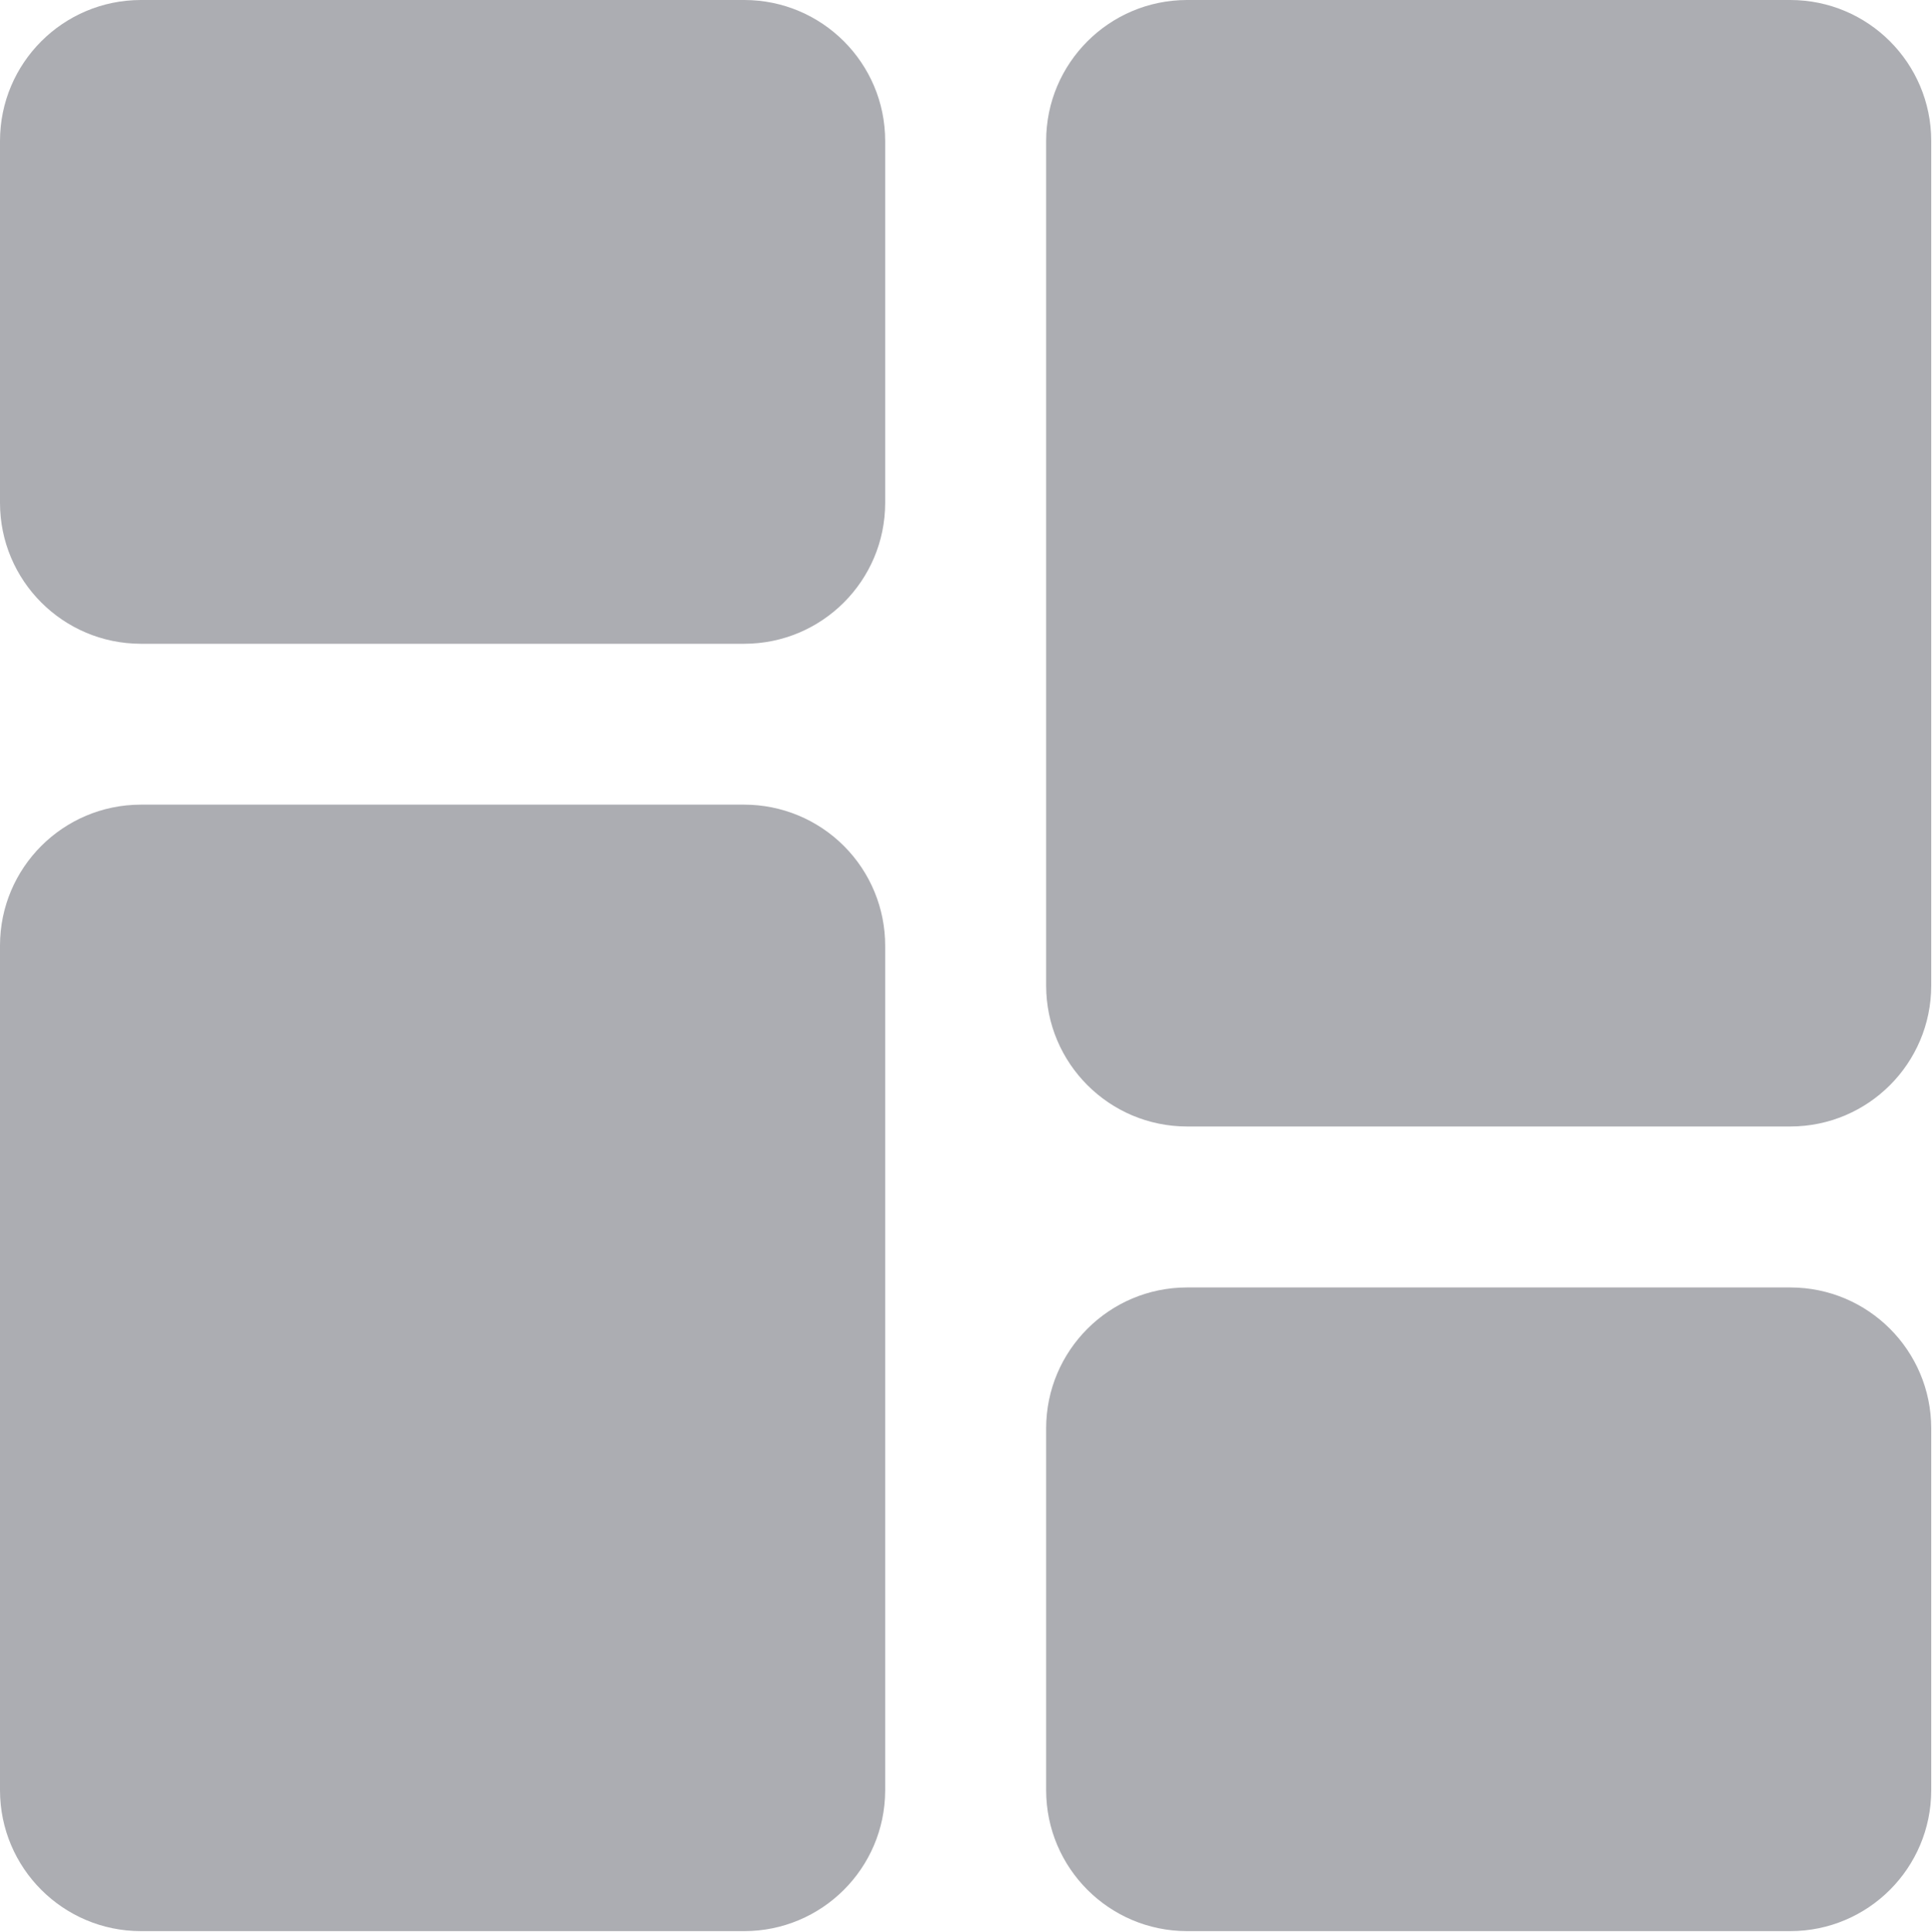
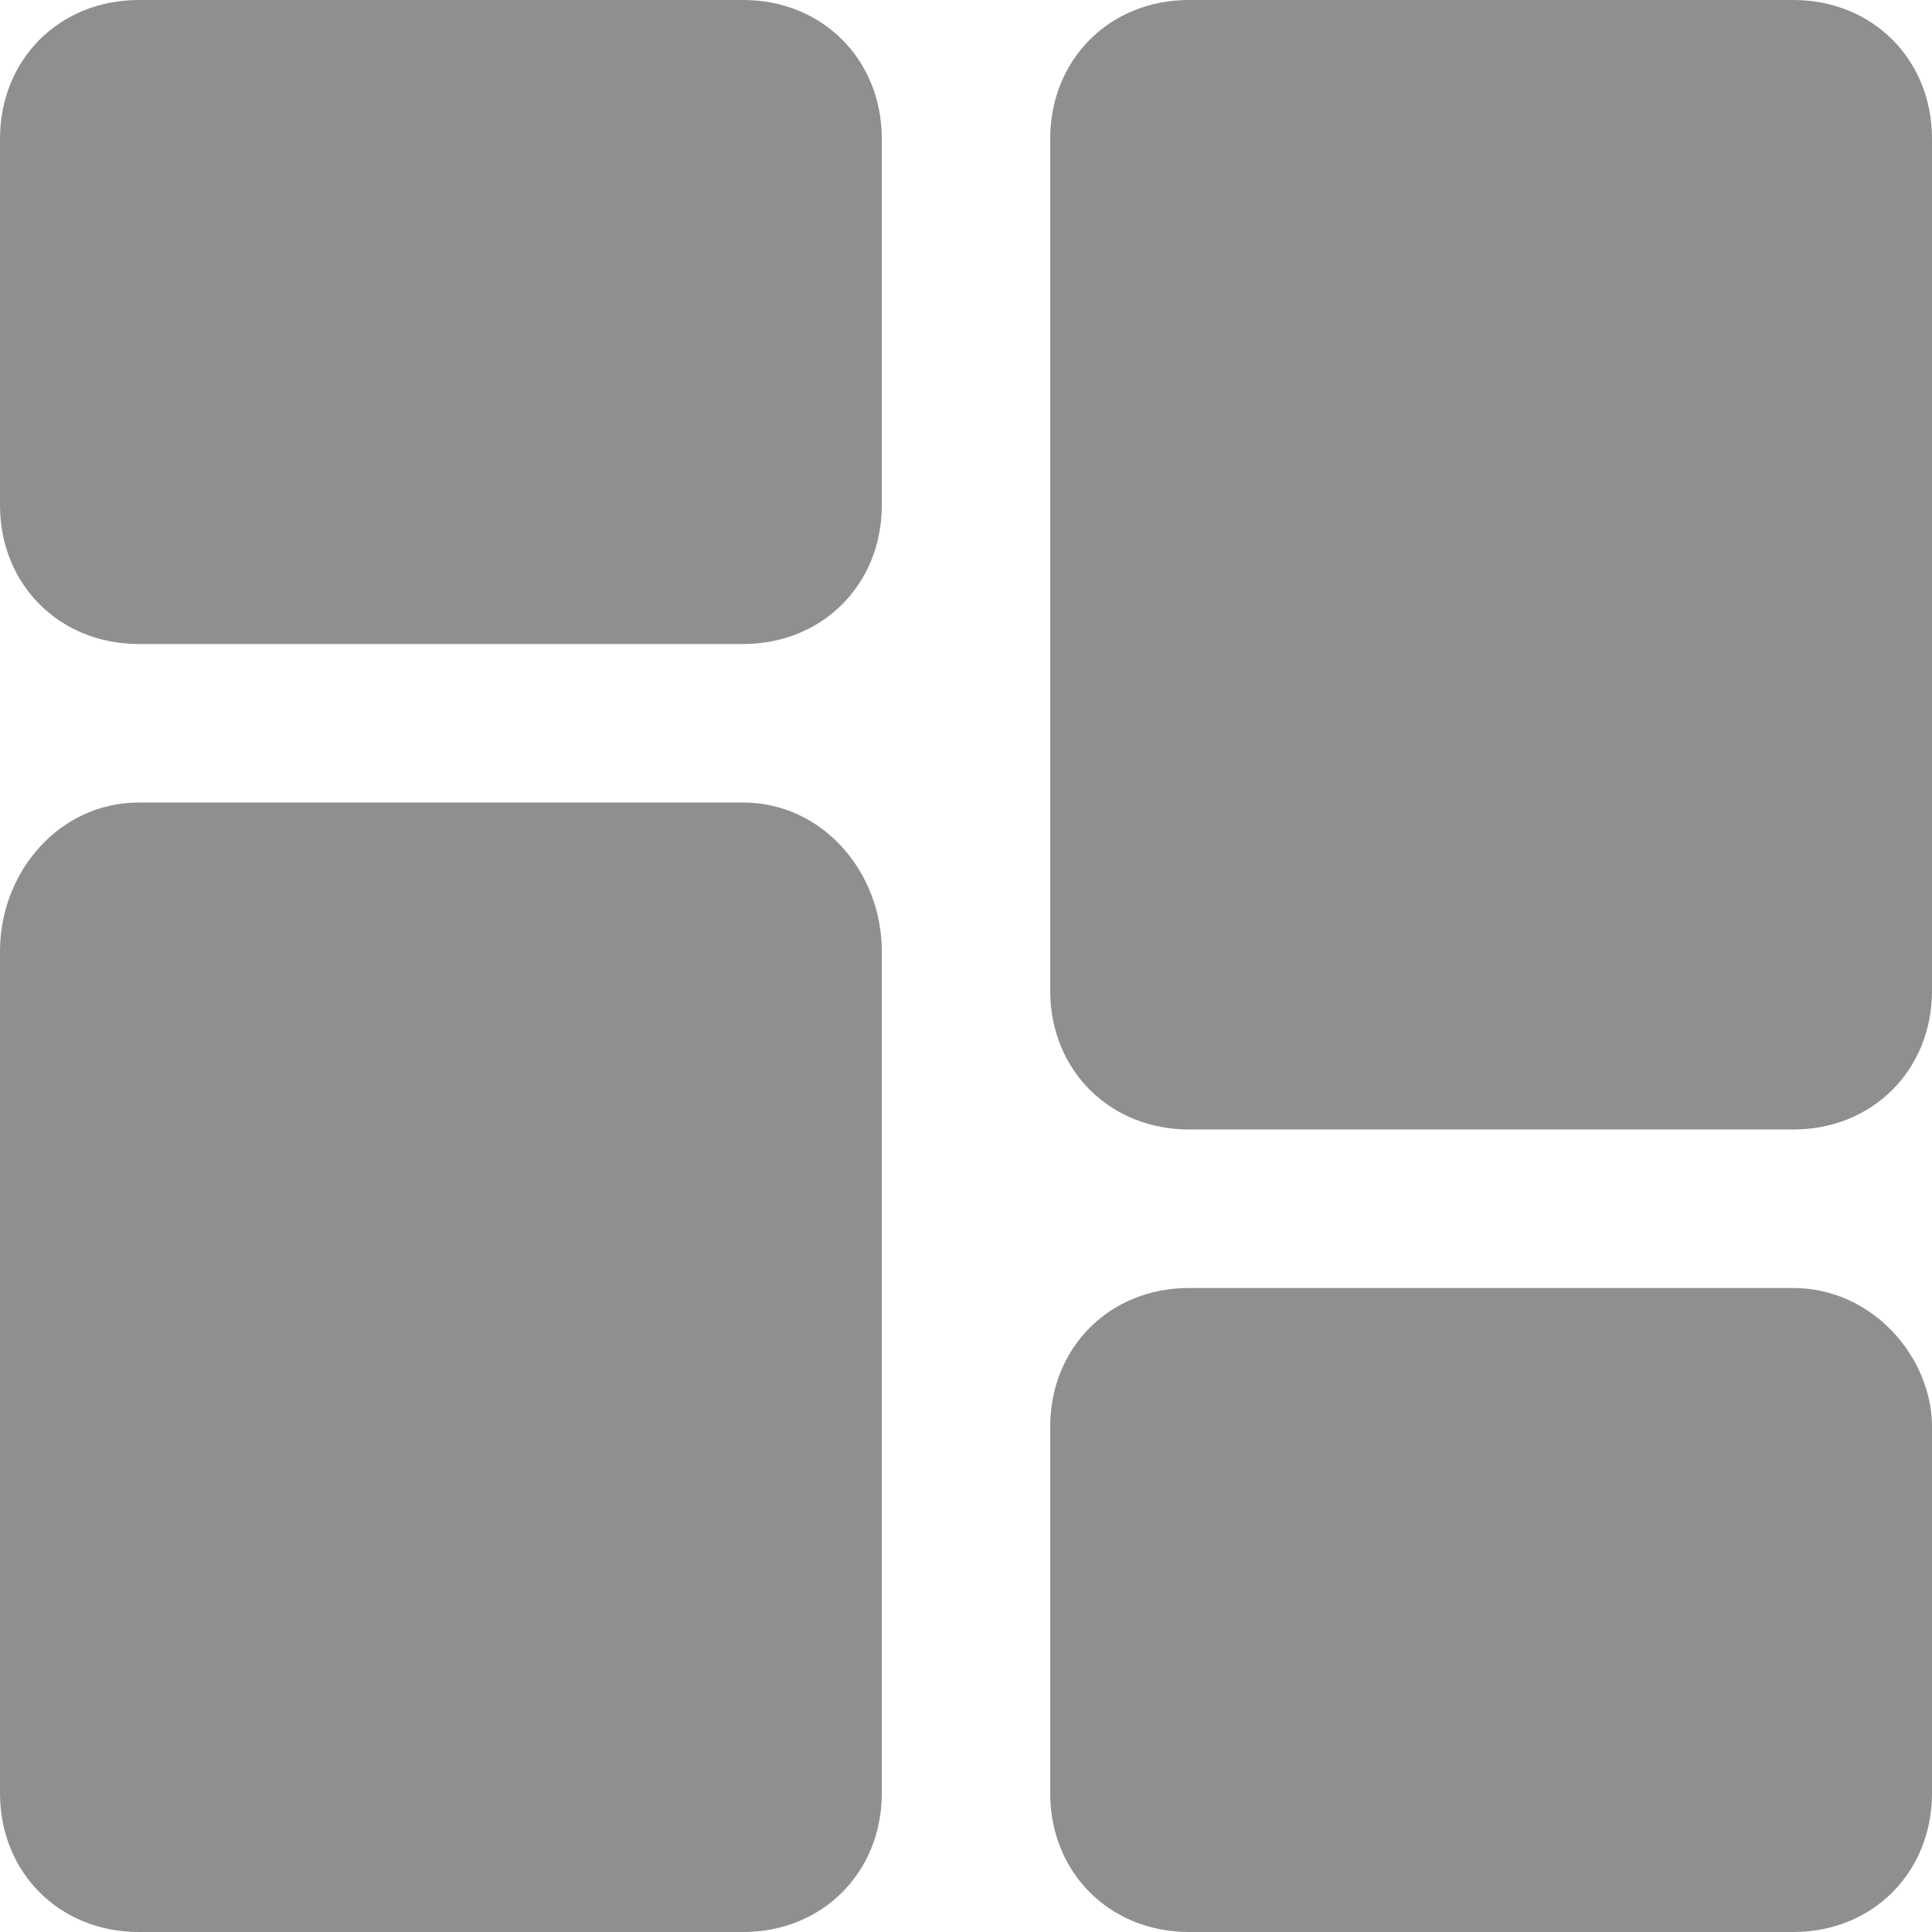
- <svg xmlns="http://www.w3.org/2000/svg" id="dashboard_2_" data-name="dashboard (2)" width="19.52" height="19.52" viewBox="0 0 19.52 19.52">
-   <path id="Path_246" data-name="Path 246" d="M7.523,0h-6.1A1.425,1.425,0,0,0,0,1.423v3.66A1.425,1.425,0,0,0,1.423,6.507h6.1A1.425,1.425,0,0,0,8.947,5.083V1.423A1.425,1.425,0,0,0,7.523,0Zm0,0" fill="#acadb2" />
-   <path id="Path_247" data-name="Path 247" d="M7.523,213.332h-6.1A1.425,1.425,0,0,0,0,214.755v8.54a1.425,1.425,0,0,0,1.423,1.423h6.1A1.425,1.425,0,0,0,8.947,223.3v-8.54A1.425,1.425,0,0,0,7.523,213.332Zm0,0" transform="translate(0 -205.199)" fill="#acadb2" />
-   <path id="Path_248" data-name="Path 248" d="M284.856,341.332h-6.1a1.425,1.425,0,0,0-1.423,1.423v3.66a1.425,1.425,0,0,0,1.423,1.423h6.1a1.425,1.425,0,0,0,1.423-1.423v-3.66A1.425,1.425,0,0,0,284.856,341.332Zm0,0" transform="translate(-266.759 -328.319)" fill="#acadb2" />
-   <path id="Path_249" data-name="Path 249" d="M284.856,0h-6.1a1.425,1.425,0,0,0-1.423,1.423v8.54a1.425,1.425,0,0,0,1.423,1.423h6.1a1.425,1.425,0,0,0,1.423-1.423V1.423A1.425,1.425,0,0,0,284.856,0Zm0,0" transform="translate(-266.759)" fill="#acadb2" />
+ <svg xmlns="http://www.w3.org/2000/svg" version="1.1" id="dashboard_2_" x="0px" y="0px" viewBox="0 0 19.5 19.5" style="enable-background:new 0 0 19.5 19.5;" xml:space="preserve">
+   <style type="text/css">
+ 	.st0{fill:#8F8F8F;}
+ </style>
+   <path id="Path_246" class="st0" d="M7.5,0H1.4C0.6,0,0,0.6,0,1.4v3.7c0,0.8,0.6,1.4,1.4,1.4h6.1c0.8,0,1.4-0.6,1.4-1.4V1.4  C8.9,0.6,8.3,0,7.5,0z" />
+   <path id="Path_247" class="st0" d="M7.5,8.1H1.4C0.6,8.1,0,8.8,0,9.6v8.5c0,0.8,0.6,1.4,1.4,1.4h6.1c0.8,0,1.4-0.6,1.4-1.4V9.6  C8.9,8.8,8.3,8.1,7.5,8.1C7.5,8.1,7.5,8.1,7.5,8.1z" />
+   <path id="Path_248" class="st0" d="M18.1,13H12c-0.8,0-1.4,0.6-1.4,1.4v3.7c0,0.8,0.6,1.4,1.4,1.4h6.1c0.8,0,1.4-0.6,1.4-1.4v-3.7  C19.5,13.7,18.9,13,18.1,13z" />
+   <path id="Path_249" class="st0" d="M18.1,0H12c-0.8,0-1.4,0.6-1.4,1.4V10c0,0.8,0.6,1.4,1.4,1.4h6.1c0.8,0,1.4-0.6,1.4-1.4V1.4  C19.5,0.6,18.9,0,18.1,0z" />
</svg>
